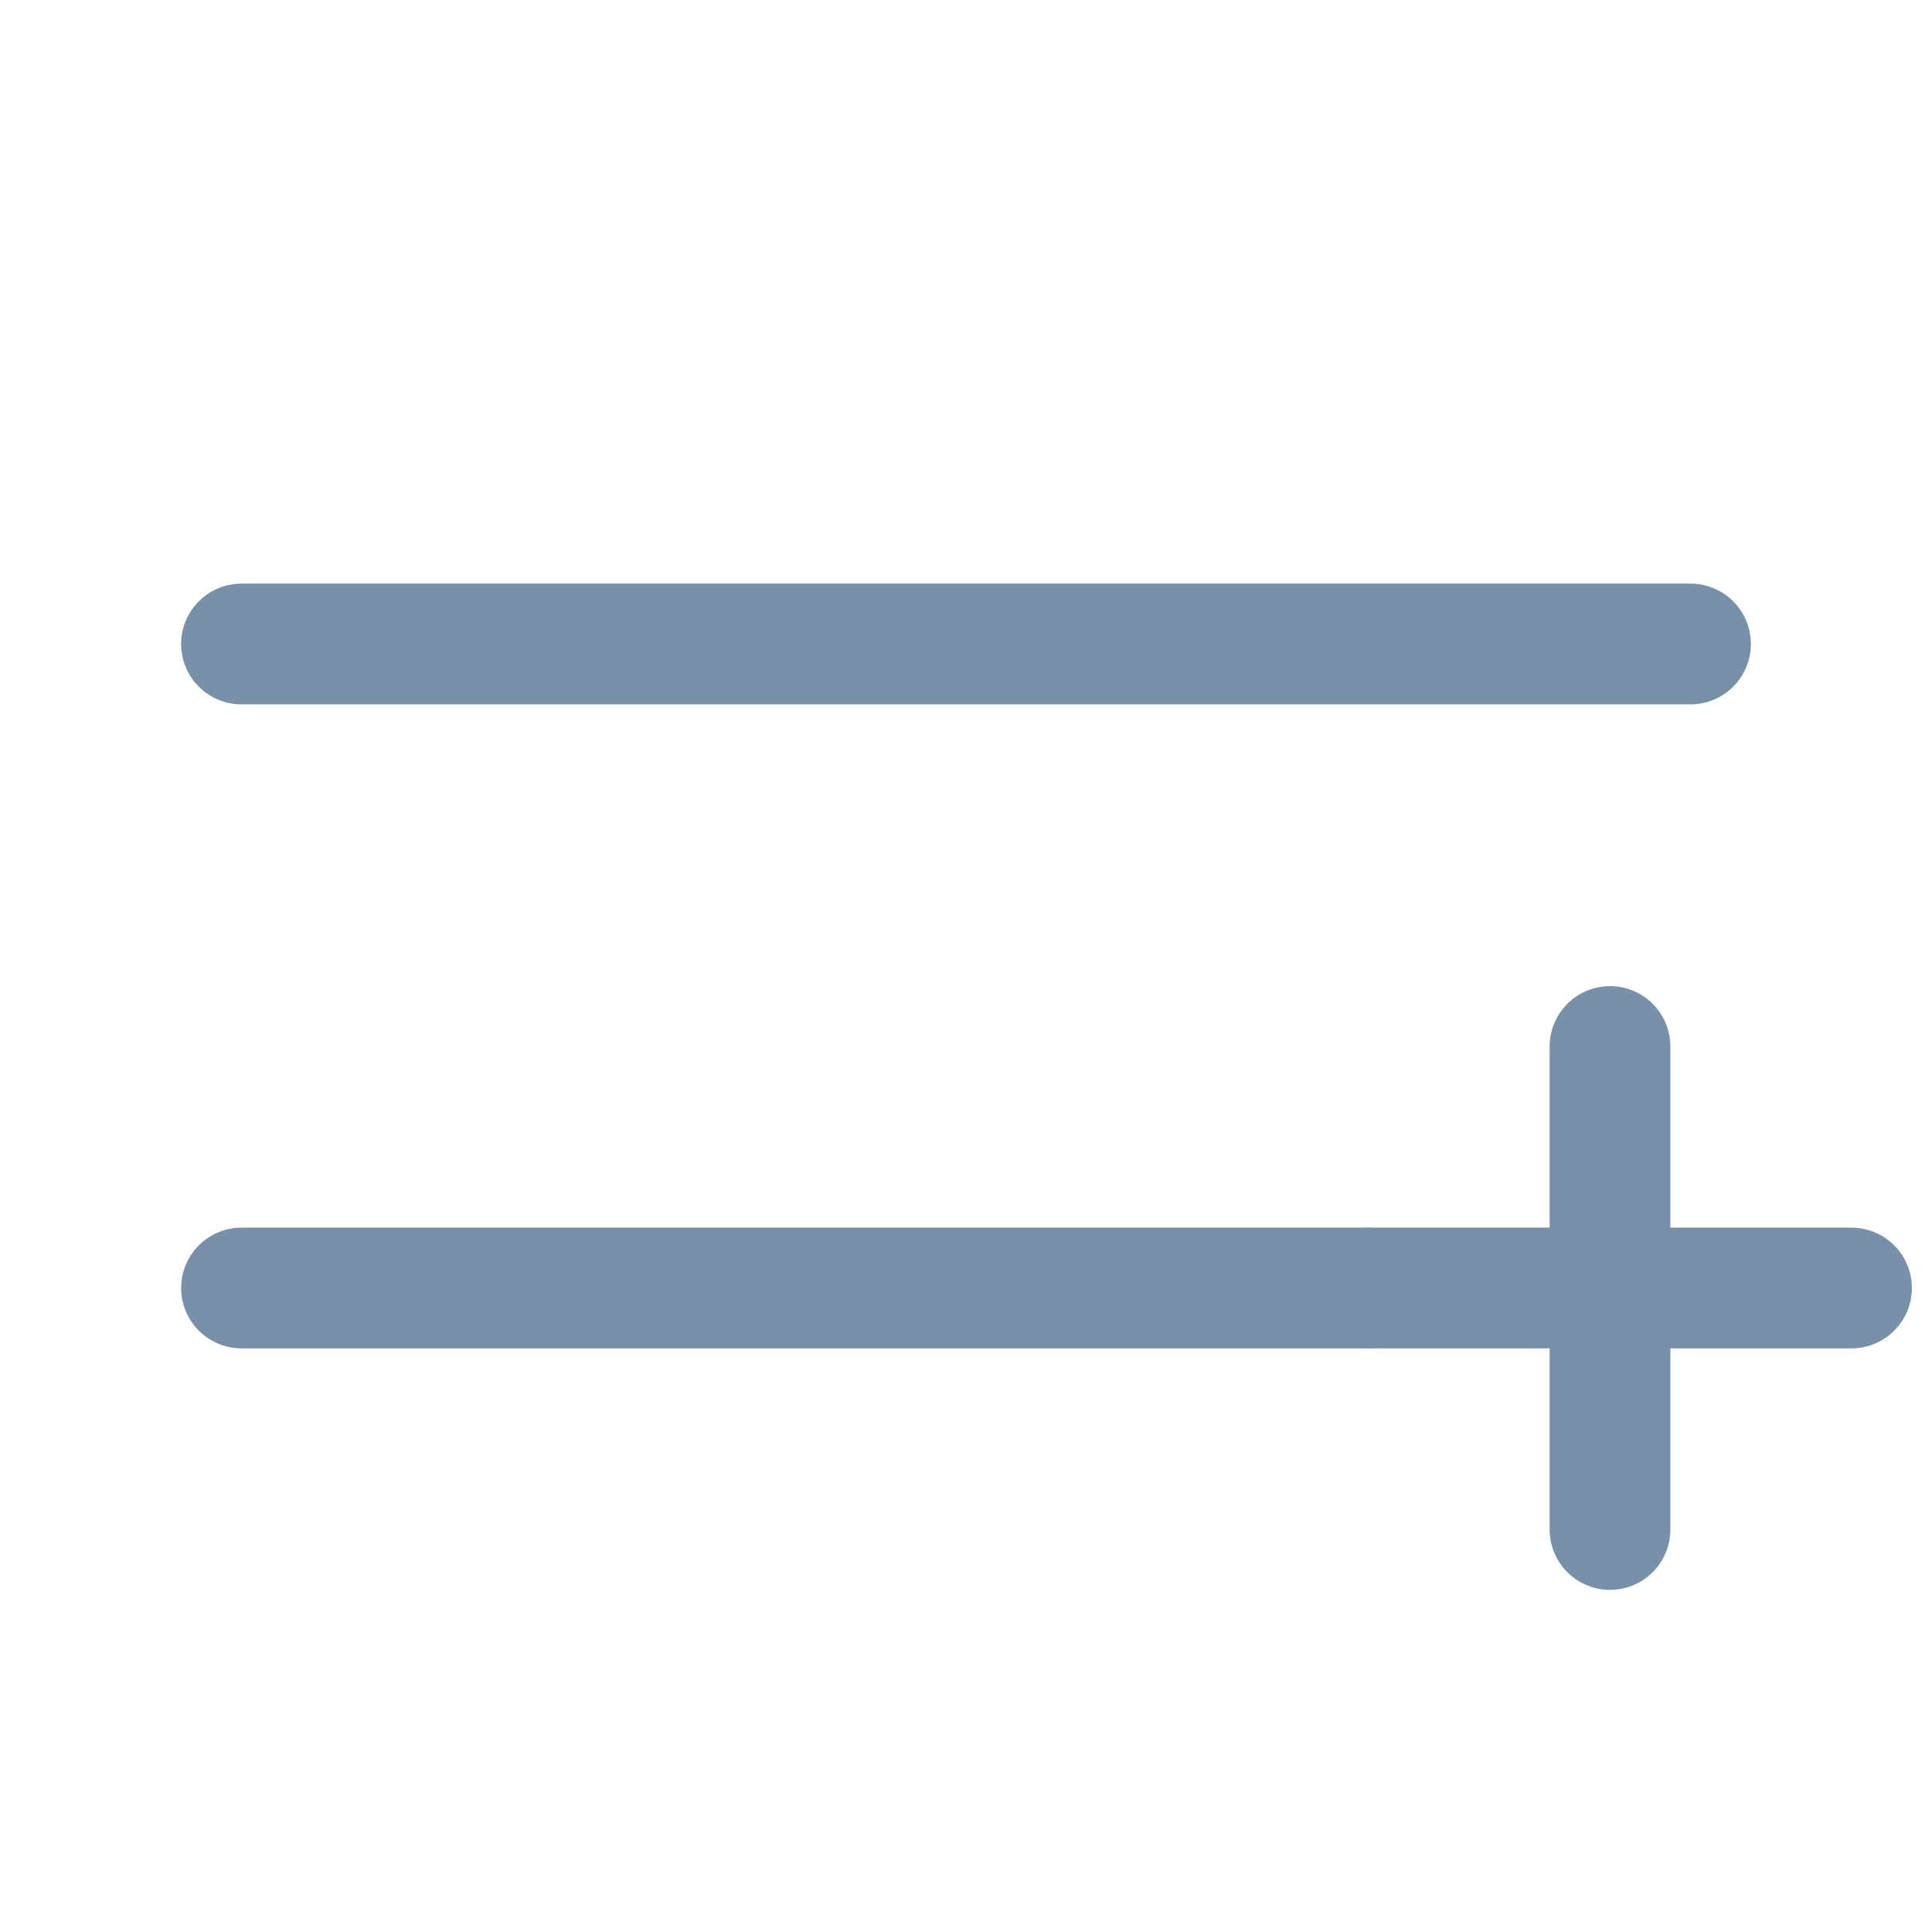
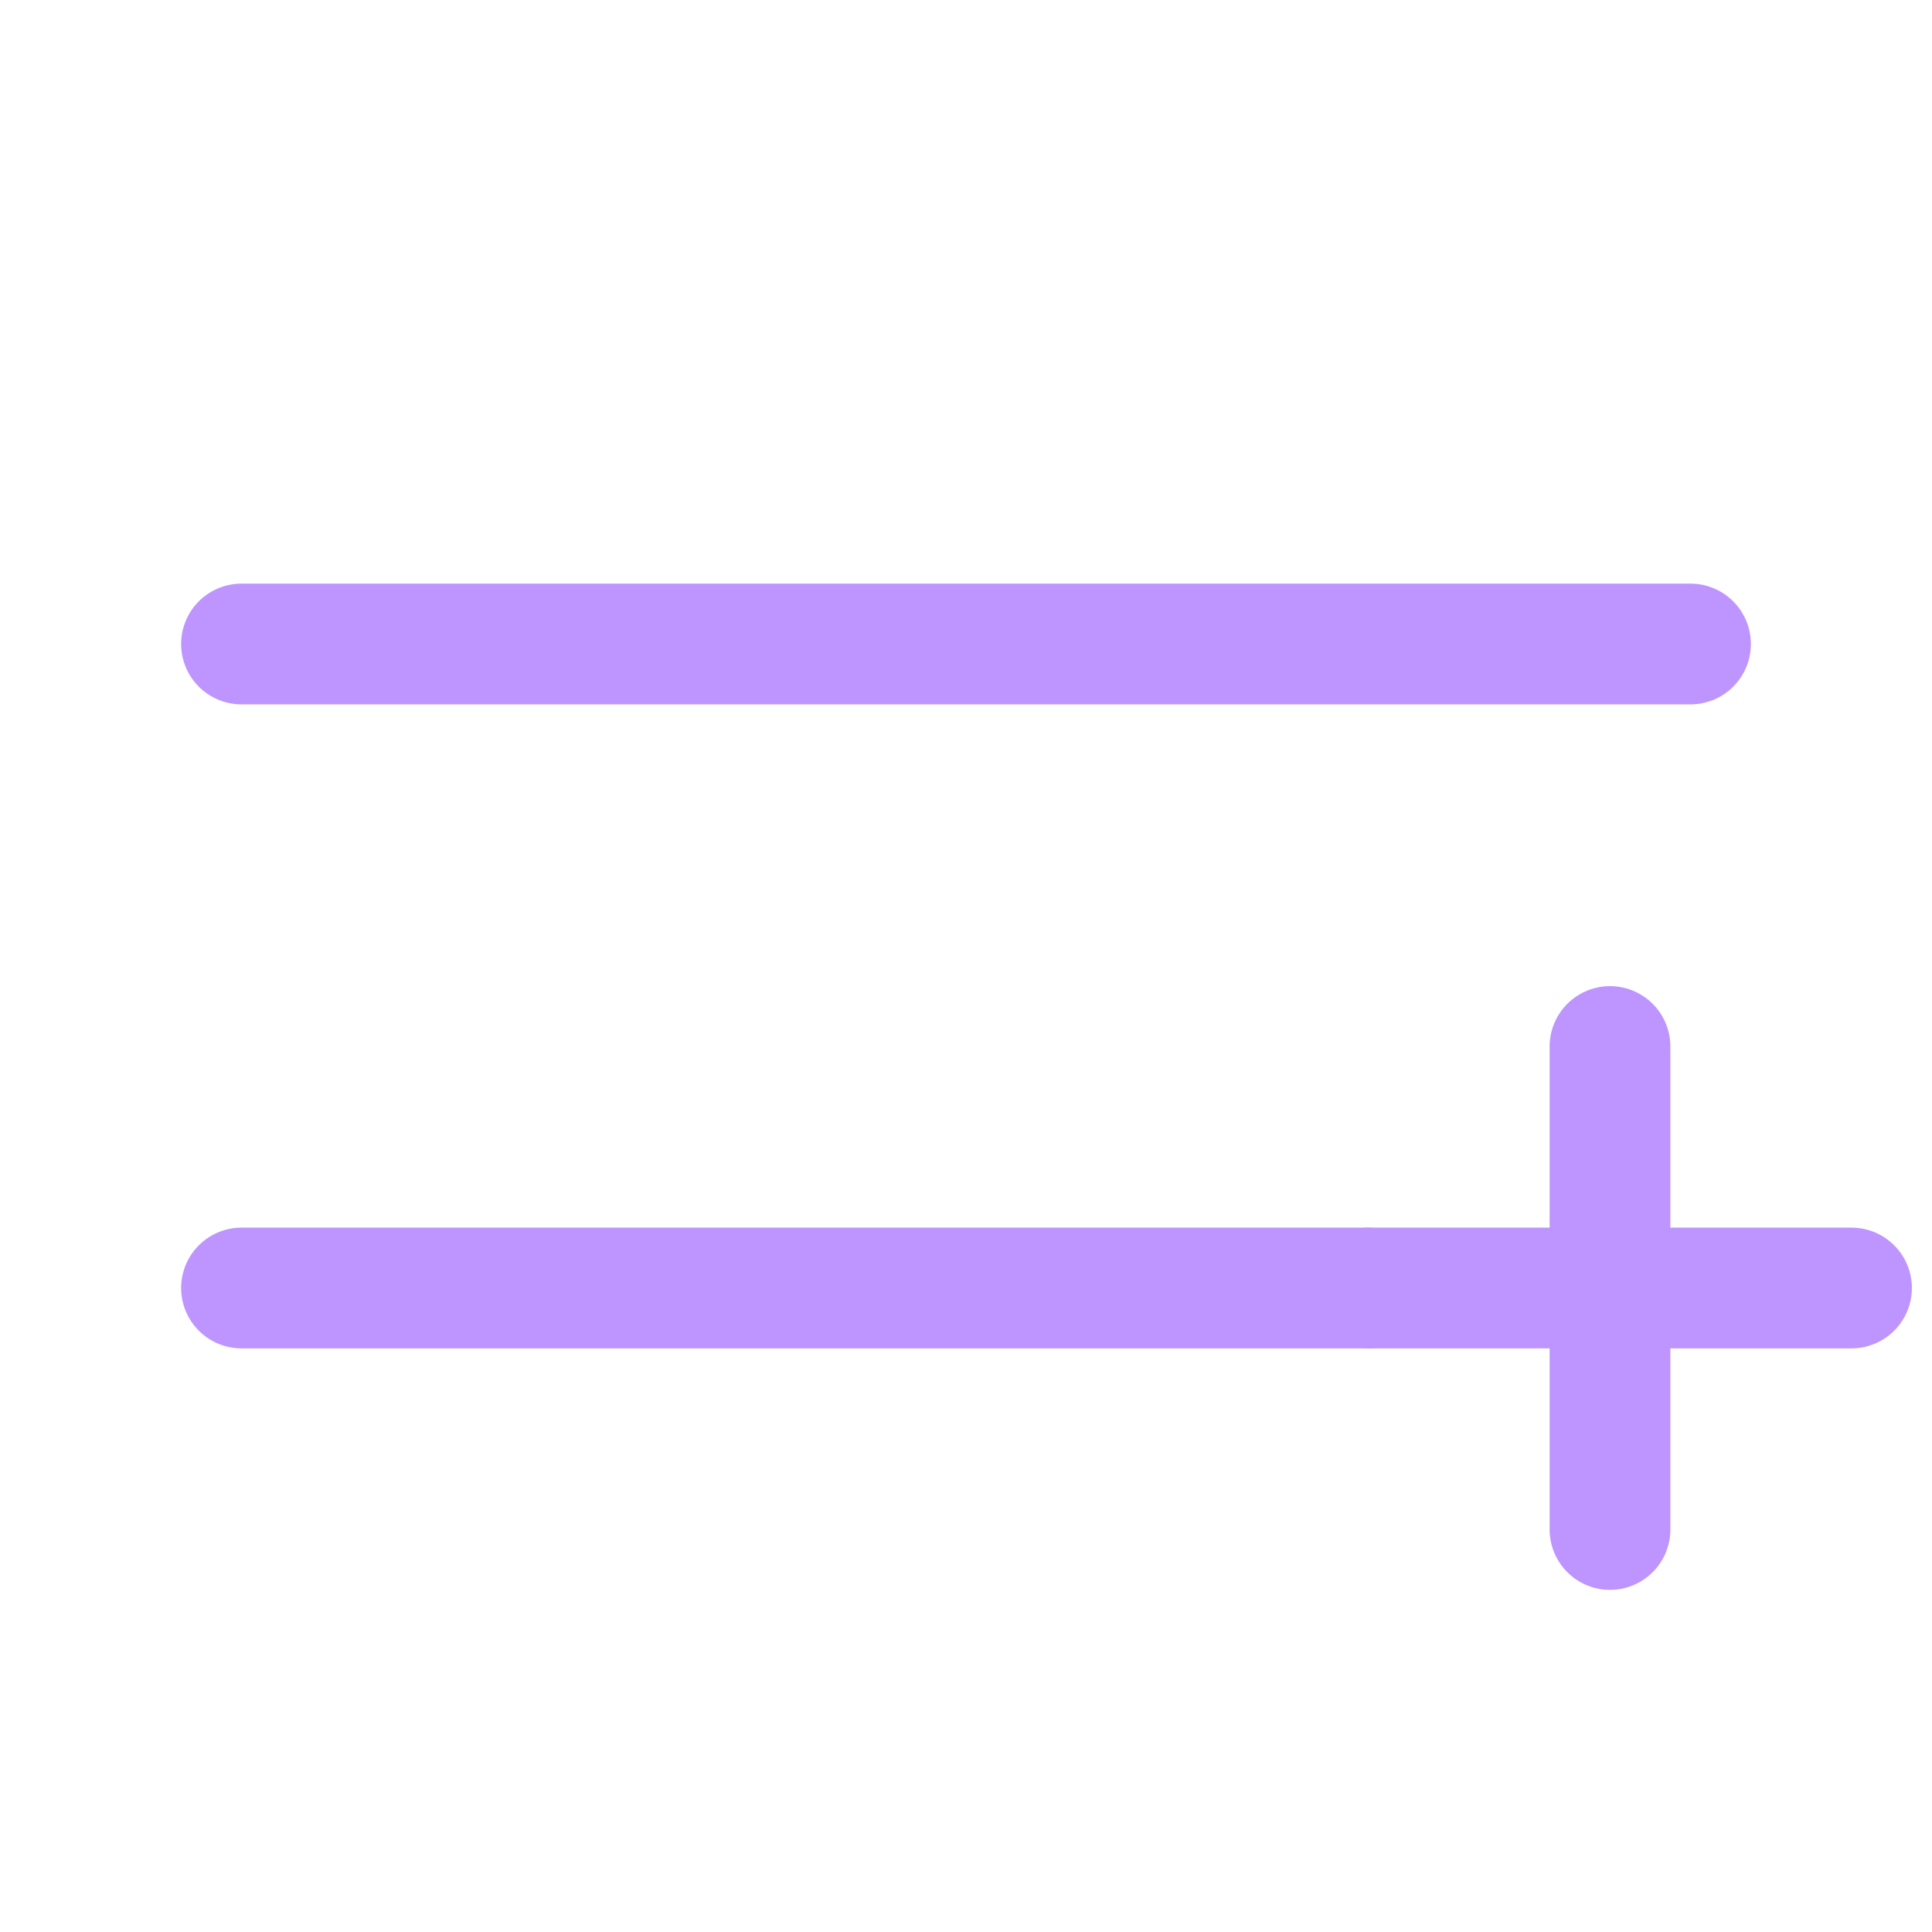
- <svg xmlns="http://www.w3.org/2000/svg" viewBox="0 0 24 24" fill="none" stroke="#7991A8" stroke-width="1.5" stroke-linecap="round" stroke-linejoin="round" width="24" height="24">
+ <svg xmlns="http://www.w3.org/2000/svg" viewBox="0 0 24 24" fill="none" stroke="#BE95FF" stroke-width="1.5" stroke-linecap="round" stroke-linejoin="round" width="24" height="24">
  <line x1="3" y1="8" x2="21" y2="8" />
  <line x1="3" y1="16" x2="17" y2="16" />
  <line x1="20" y1="13" x2="20" y2="19" />
  <line x1="17" y1="16" x2="23" y2="16" />
</svg>
